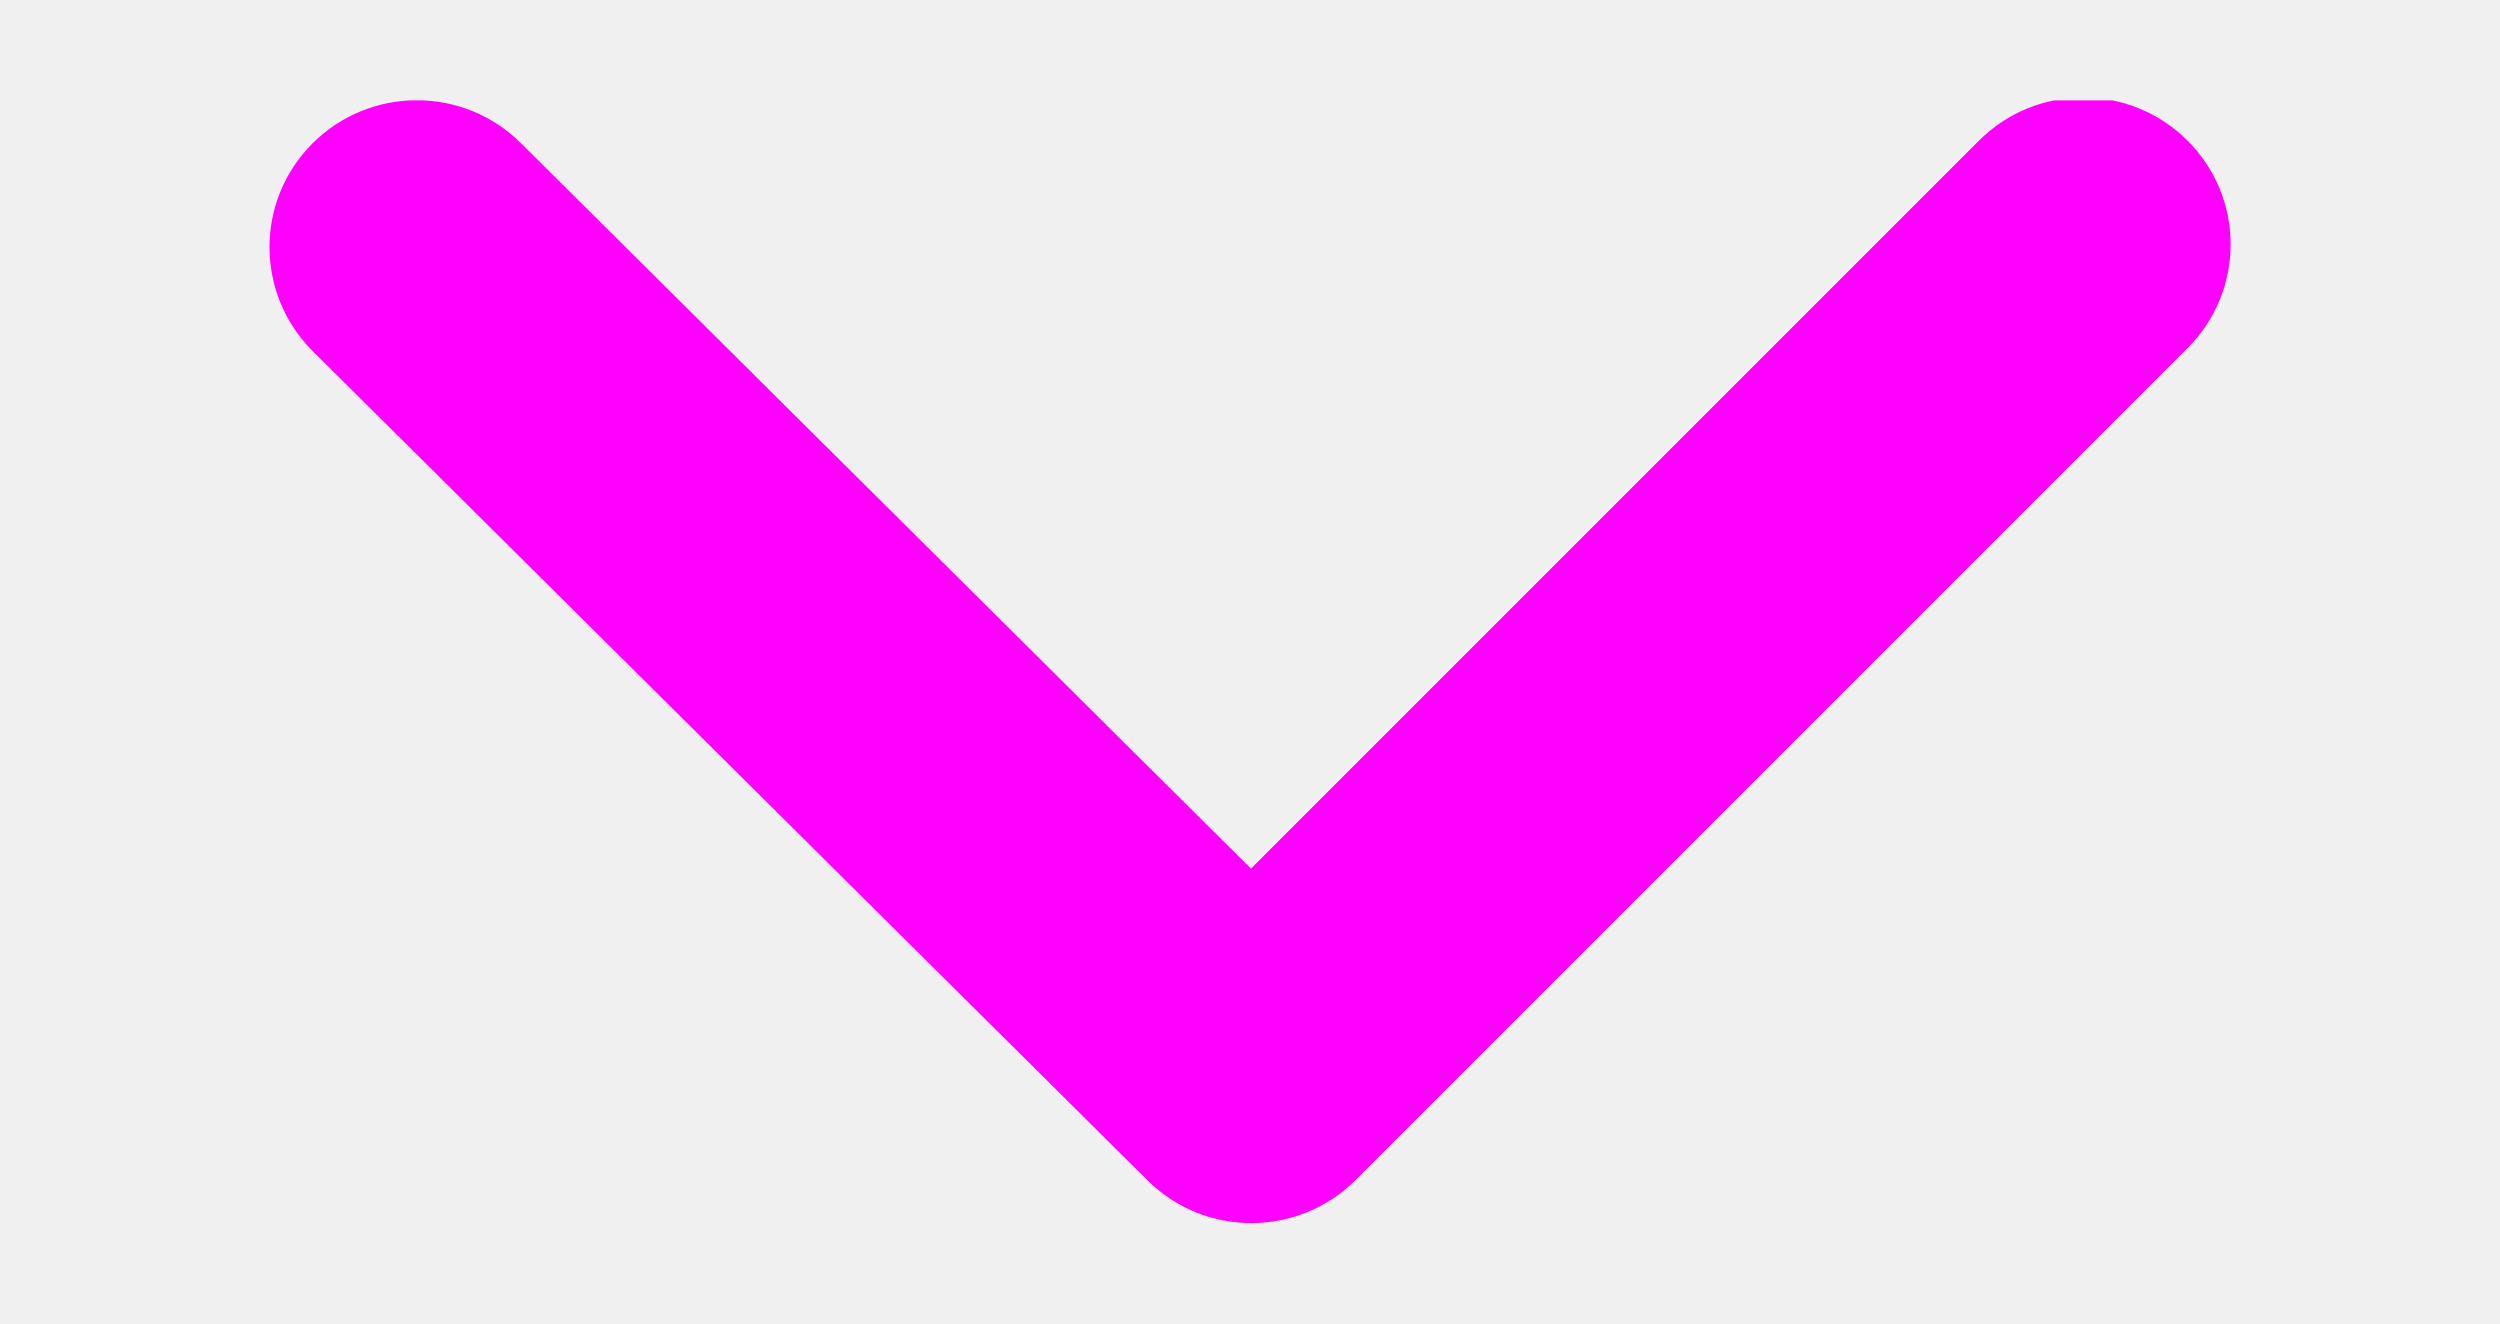
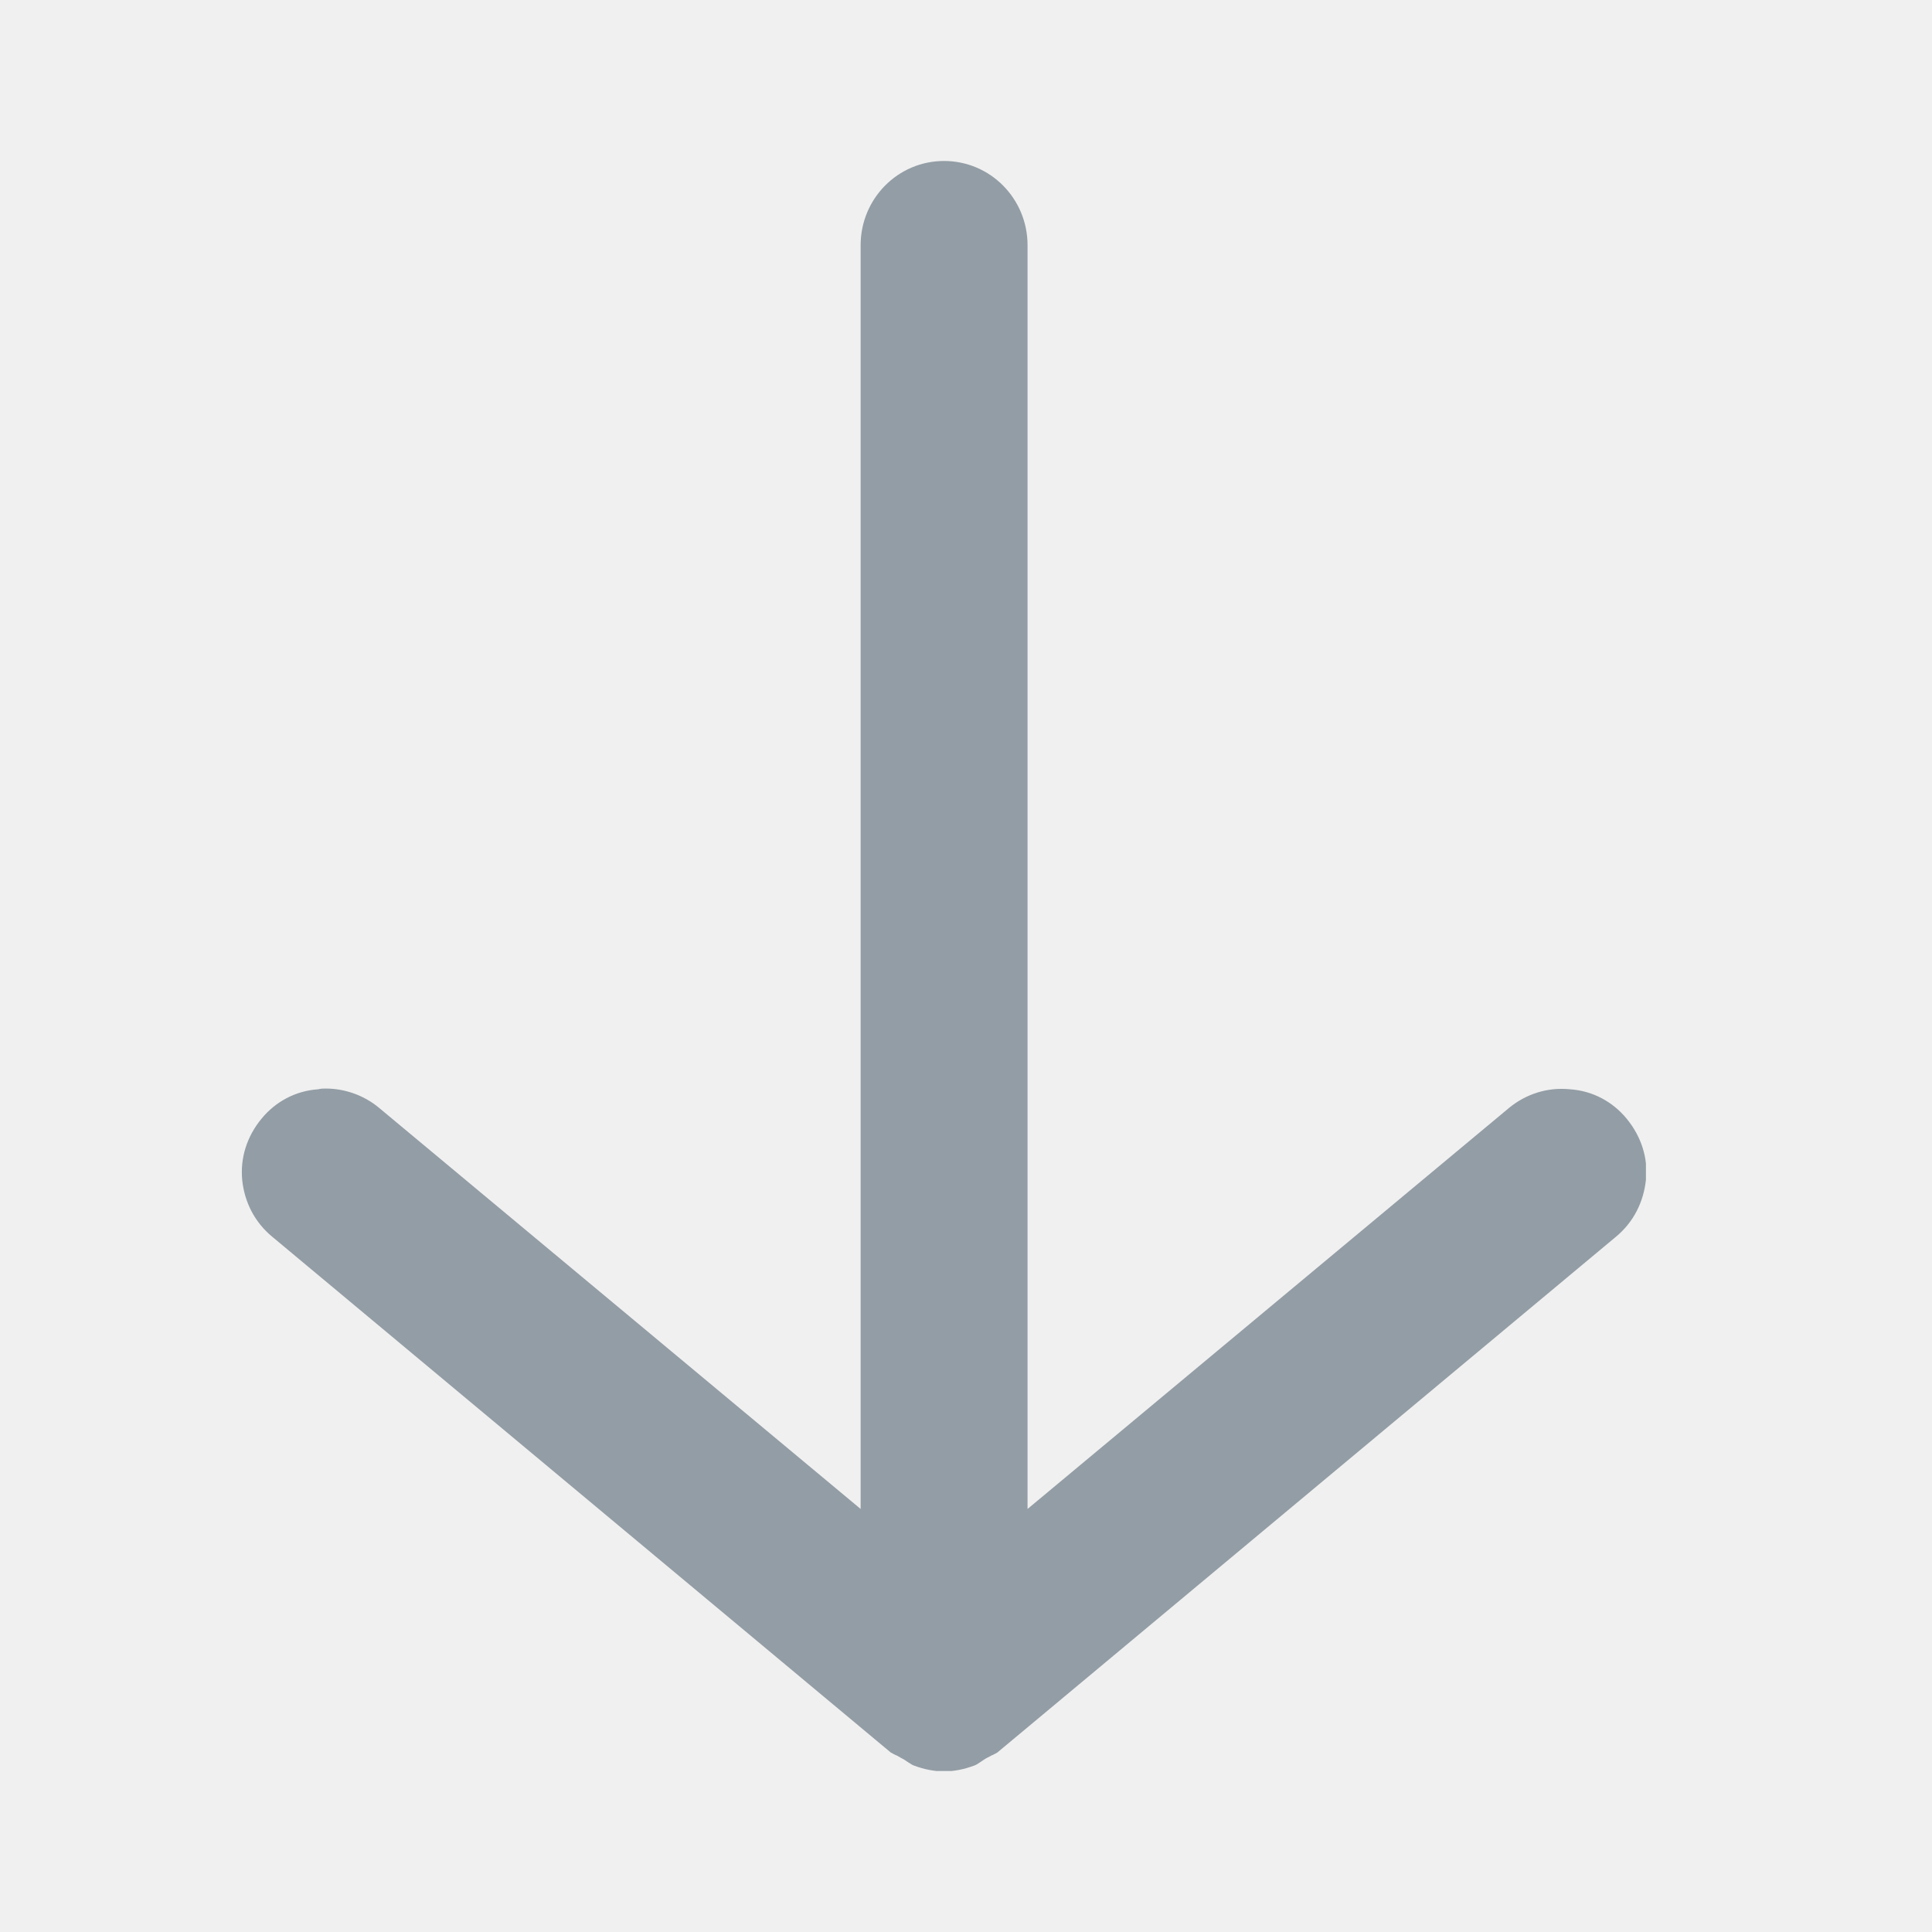
- <svg xmlns="http://www.w3.org/2000/svg" width="17" height="9" viewBox="0 0 17 9" fill="none" version="1.1" id="svg839">
-   <g clip-path="url(#clip0)" id="g832" transform="rotate(-90,4.300128,4.882626)">
-     <path fill-rule="evenodd" clip-rule="evenodd" d="M 8.207,2.707 C 8.598,3.098 8.599,3.732 8.21,4.124 L 3.276,9.089 8.226,14.039 c 0.391,0.391 0.392,1.025 0.002,1.417 -0.389,0.392 -1.021,0.393 -1.412,0.002 L 1.159,9.801 C 0.769,9.41 0.768,8.776 1.157,8.385 L 6.795,2.709 C 7.185,2.318 7.817,2.317 8.207,2.707 Z" fill="#ff00ff" id="path830" />
+ <svg xmlns="http://www.w3.org/2000/svg" width="28" height="28" viewBox="0 0 28 28" fill="none">
+   <g clip-path="url(#clip0_969_5376)">
+     <path fill-rule="evenodd" clip-rule="evenodd" d="M23.854 17.098C23.82 17.422 23.674 17.714 23.417 17.926L14.455 25.398C14.455 25.398 14.399 25.432 14.366 25.443C14.332 25.465 14.299 25.476 14.265 25.499L14.198 25.544C14.198 25.544 14.153 25.577 14.119 25.588C13.817 25.7 13.548 25.7 13.246 25.588C13.212 25.577 13.19 25.555 13.167 25.544L13.1 25.499C13.1 25.499 13.033 25.465 12.999 25.443C12.966 25.432 12.932 25.409 12.909 25.398L3.948 17.926C3.69 17.714 3.545 17.422 3.511 17.109C3.478 16.784 3.578 16.47 3.791 16.212C3.993 15.966 4.284 15.809 4.609 15.787C4.654 15.776 4.687 15.776 4.721 15.776C5.001 15.776 5.281 15.877 5.494 16.056L12.473 21.869V3.554C12.473 2.882 13.01 2.333 13.682 2.333C14.355 2.333 14.892 2.882 14.892 3.554V21.869L21.871 16.056C22.117 15.854 22.431 15.753 22.756 15.787C23.081 15.809 23.372 15.966 23.574 16.212C23.787 16.47 23.887 16.784 23.854 17.098Z" fill="#939DA5" />
  </g>
-   <defs id="defs837">
-     <clipPath id="clip0">
-       <rect width="8" height="17" fill="#ffffff" transform="rotate(180,4.25,8.5)" id="rect834" x="0" y="0" />
+   <defs>
+     <clipPath id="clip0_969_5376">
+       <rect width="20.354" height="23.333" fill="white" transform="translate(3.5 2.3335)" />
    </clipPath>
  </defs>
</svg>
